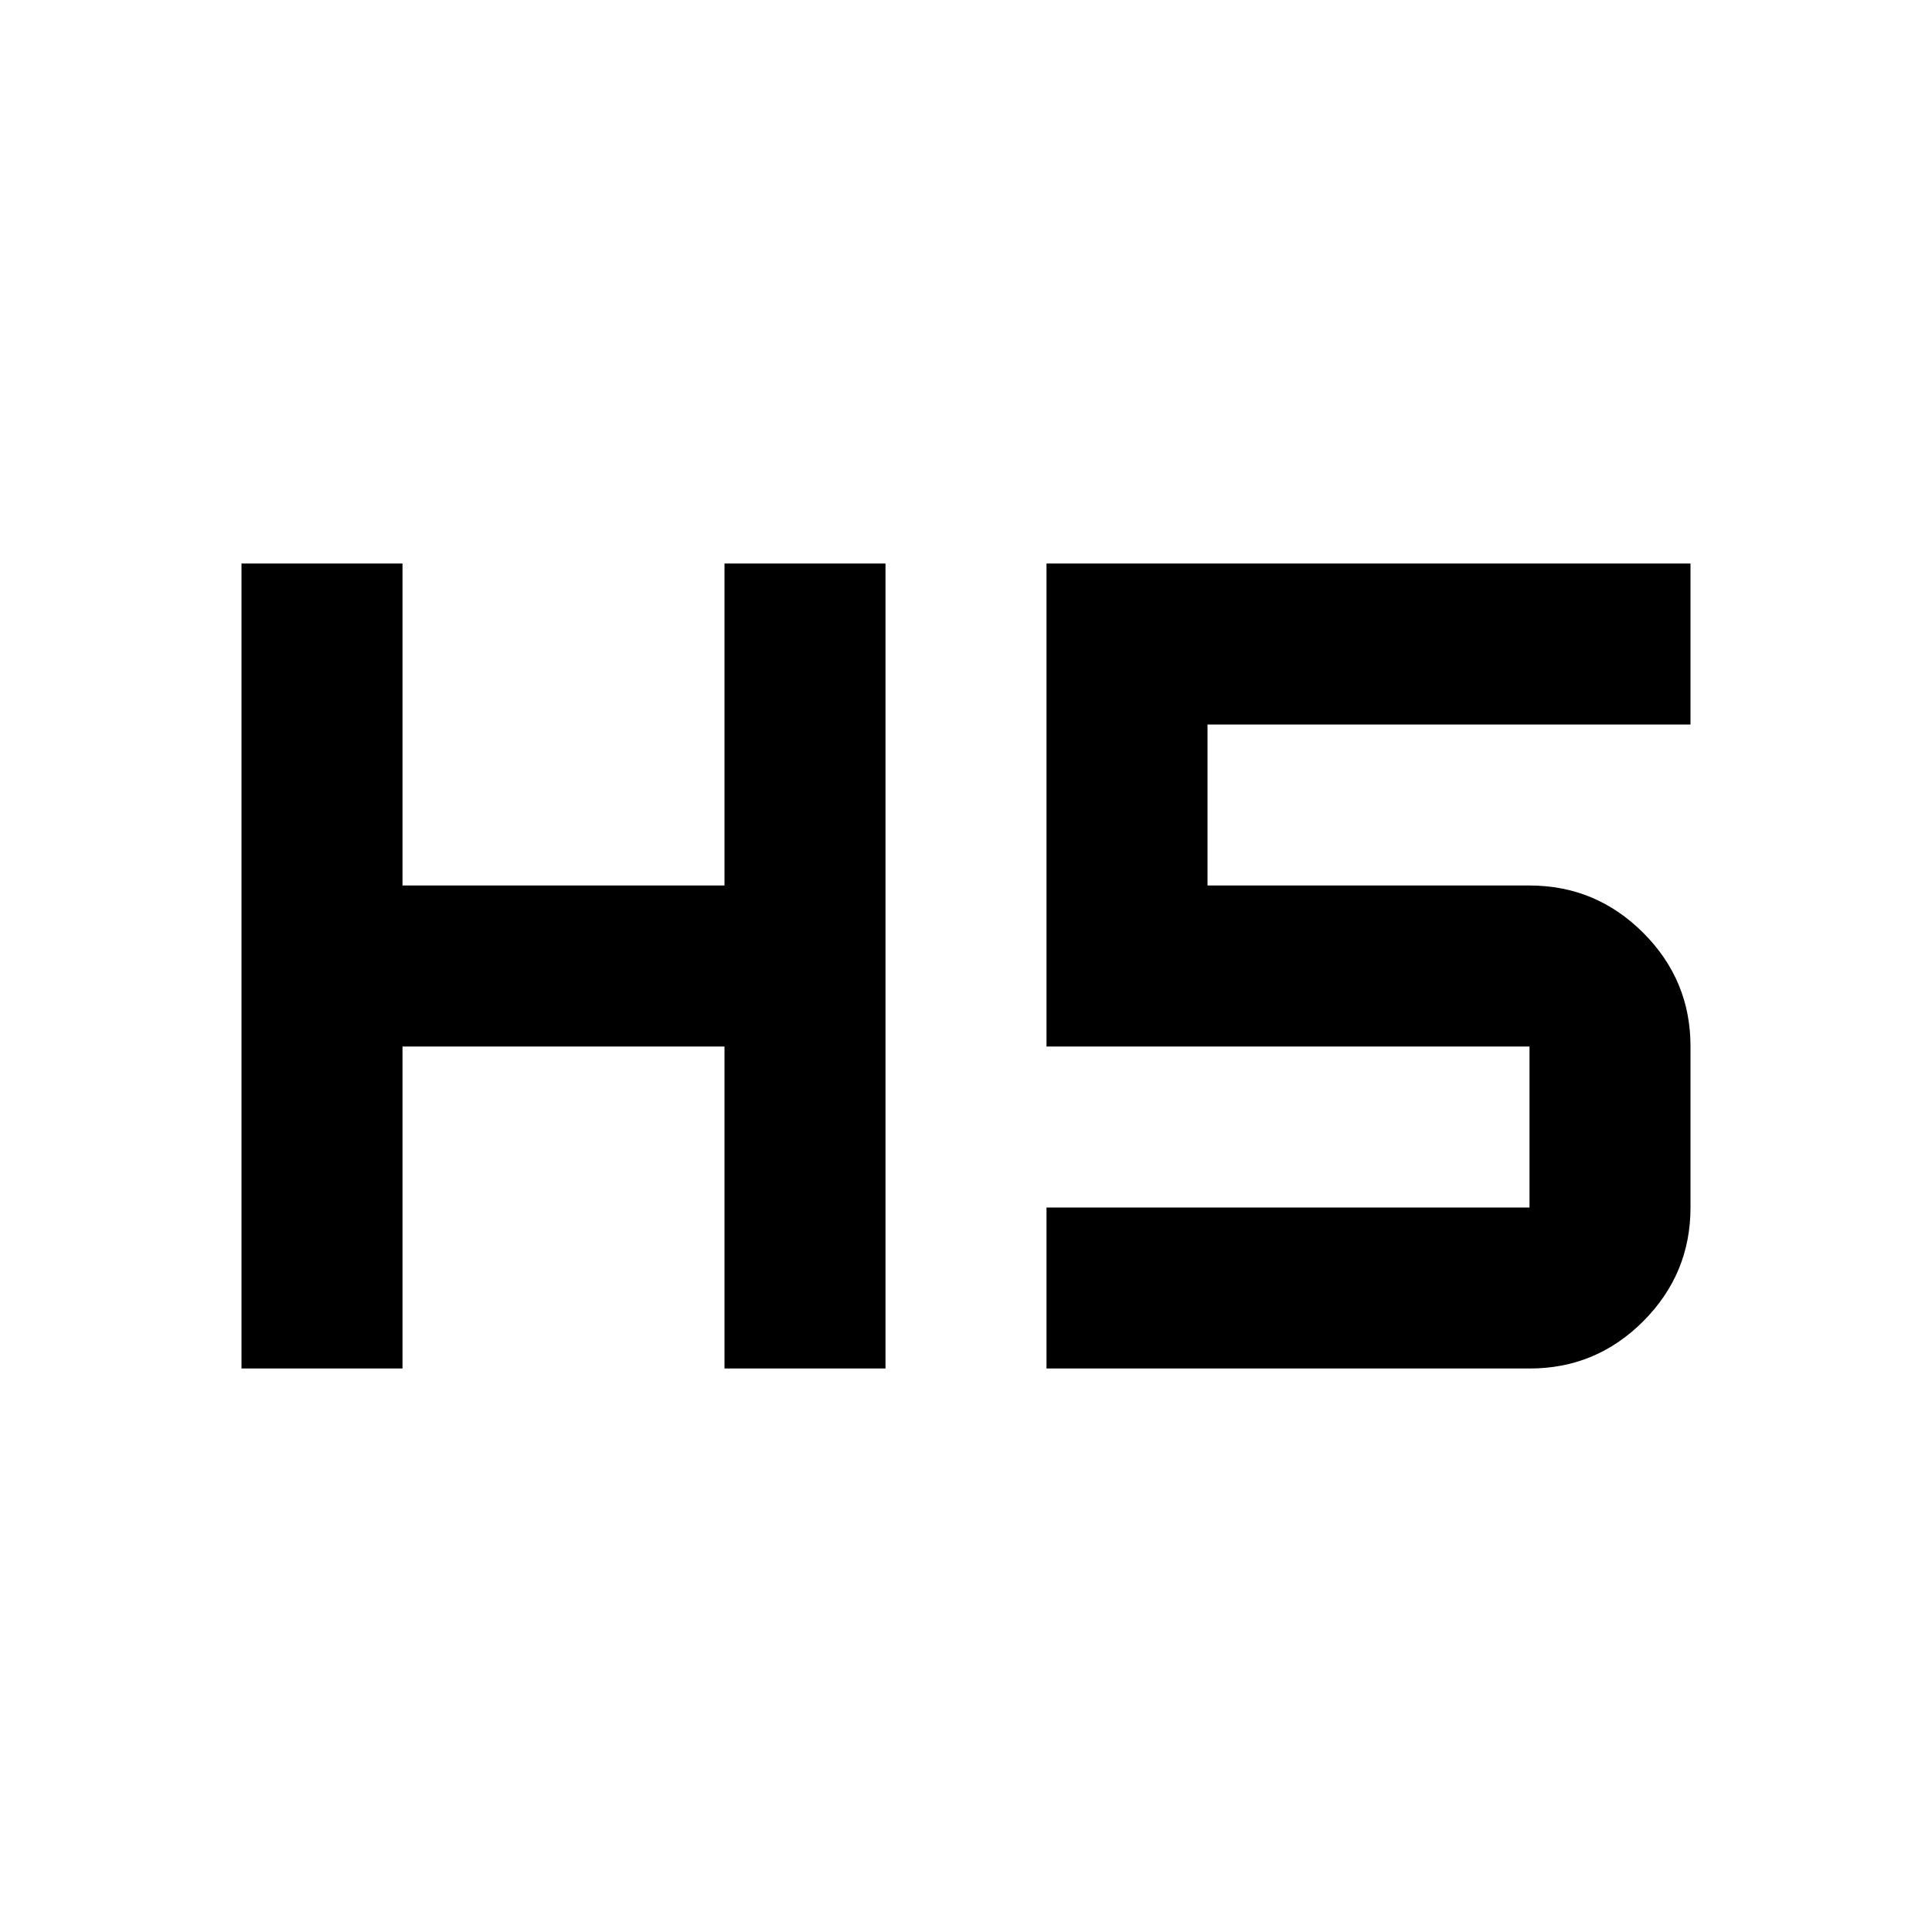
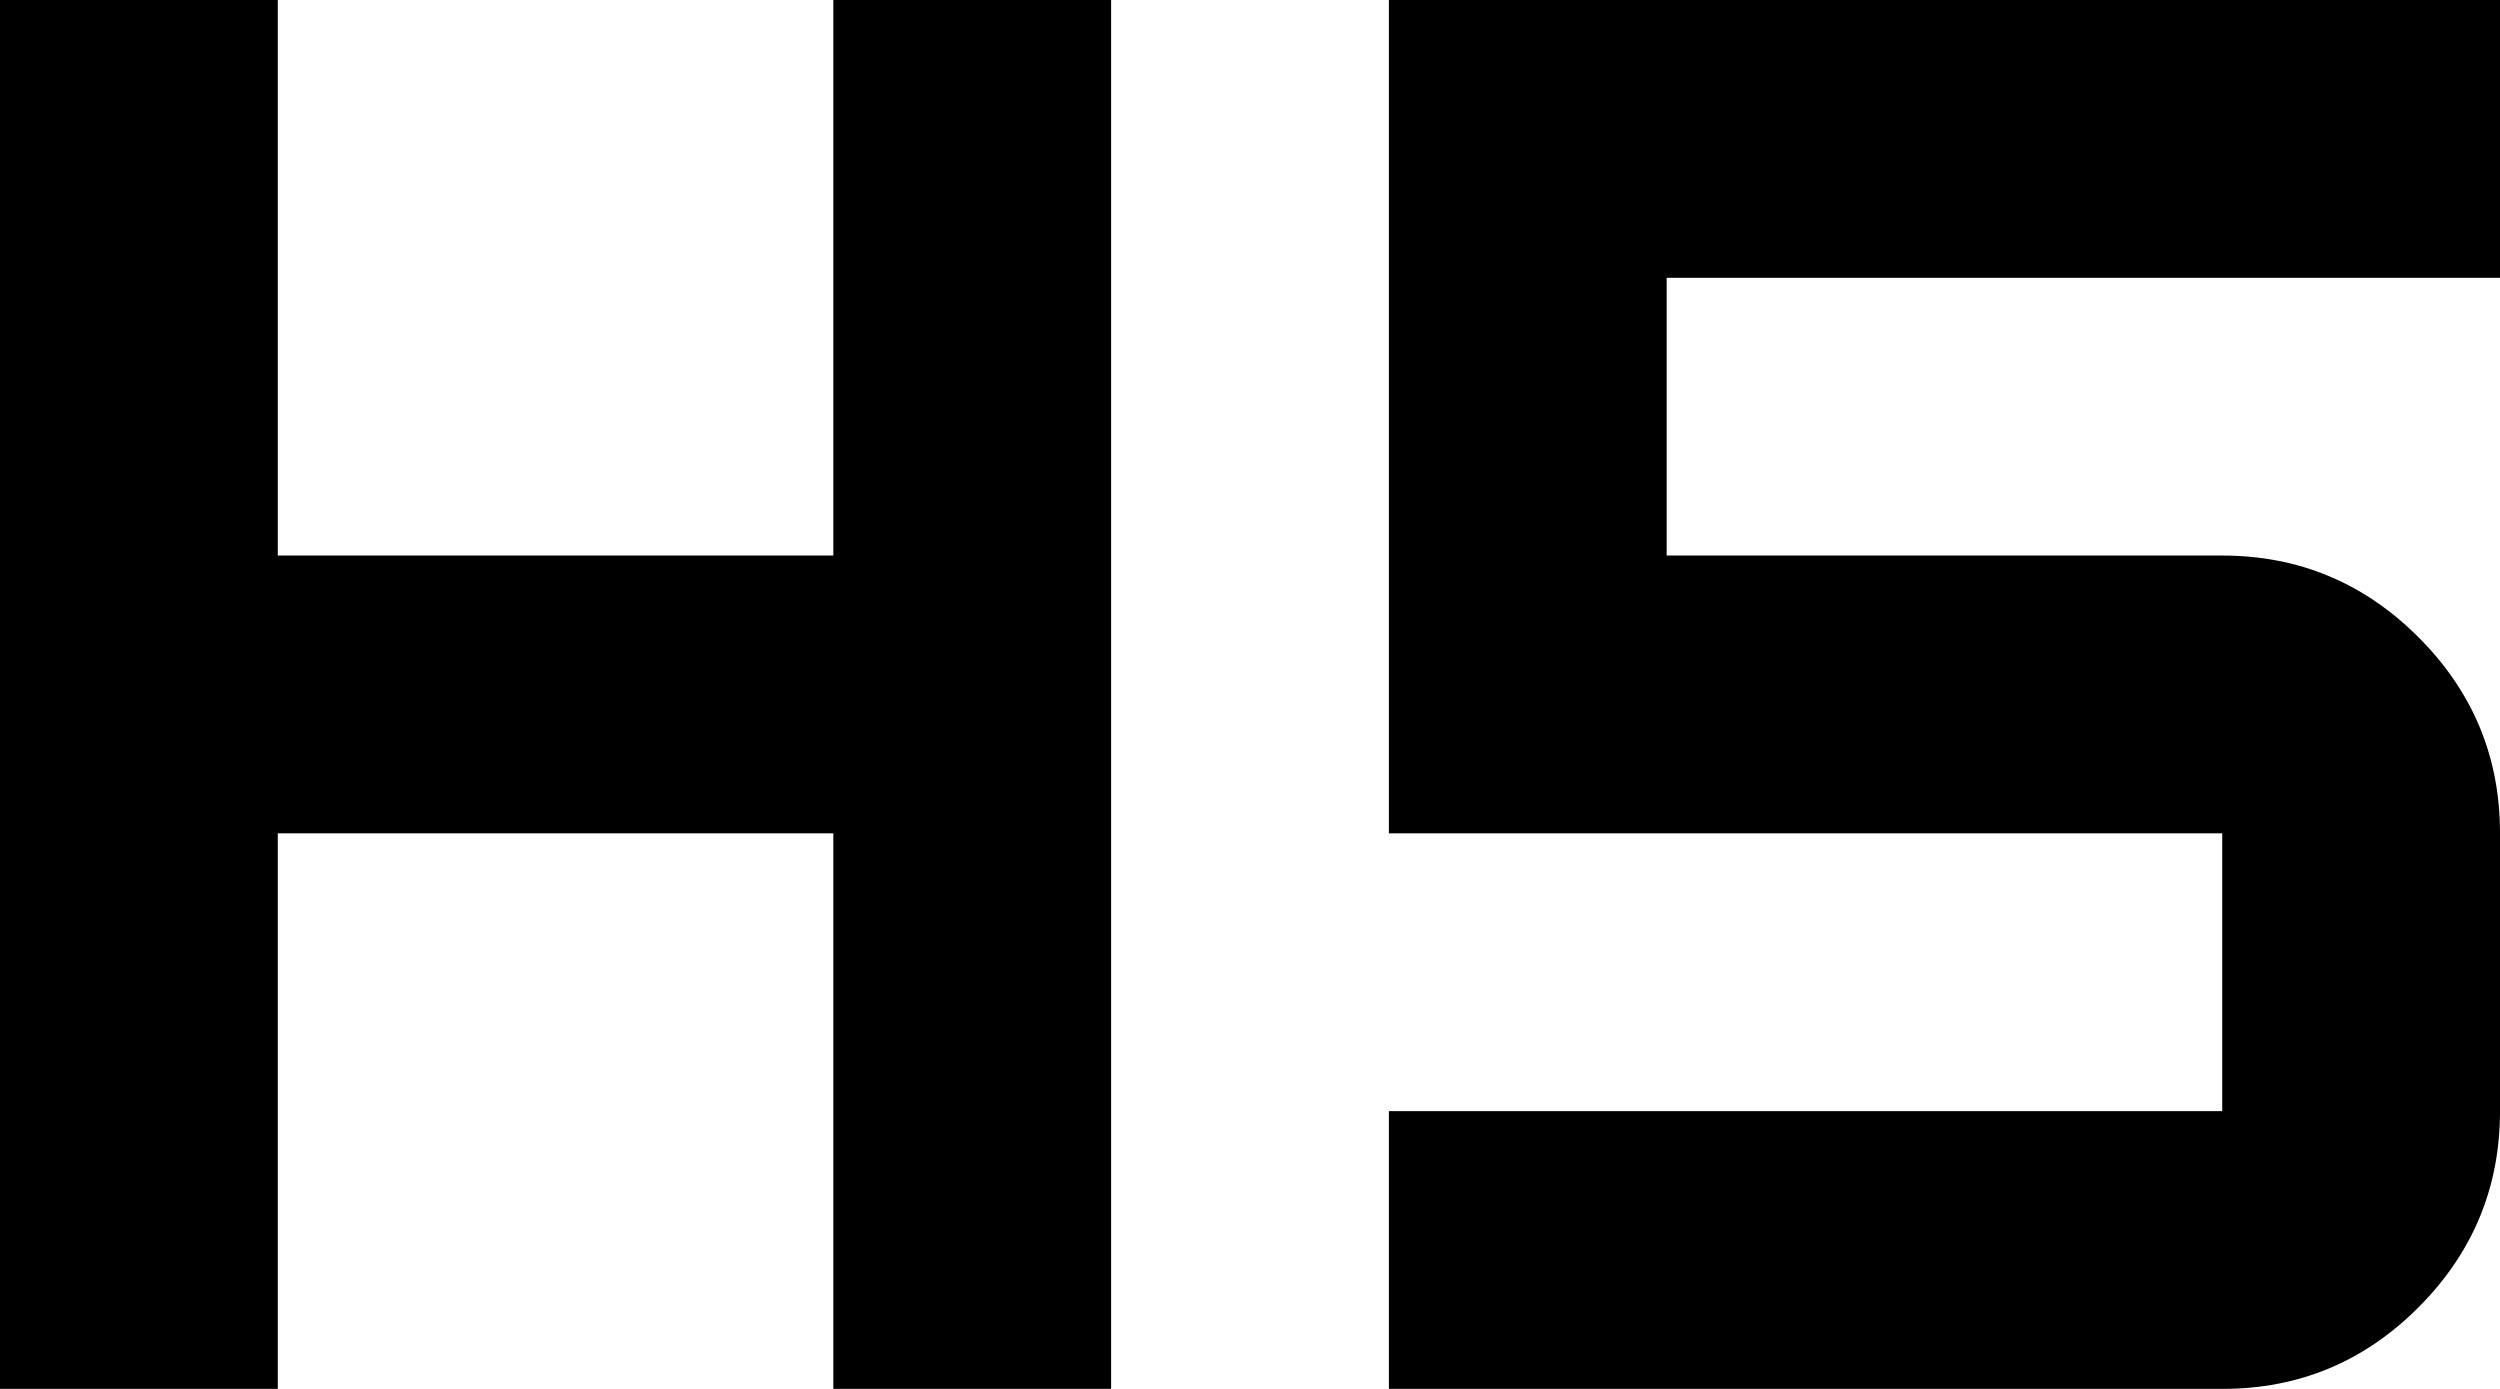
- <svg xmlns="http://www.w3.org/2000/svg" viewBox="0 0 24 24">
+ <svg xmlns="http://www.w3.org/2000/svg" viewBox="3 7 18 10">
  <path fill="currentColor" d="M3 17V7h2v4h4V7h2v10H9v-4H5v4zm10 0v-2h6v-2h-6V7h8v2h-6v2h4q.825 0 1.413.588T21 13v2q0 .825-.587 1.413T19 17z" />
</svg>
